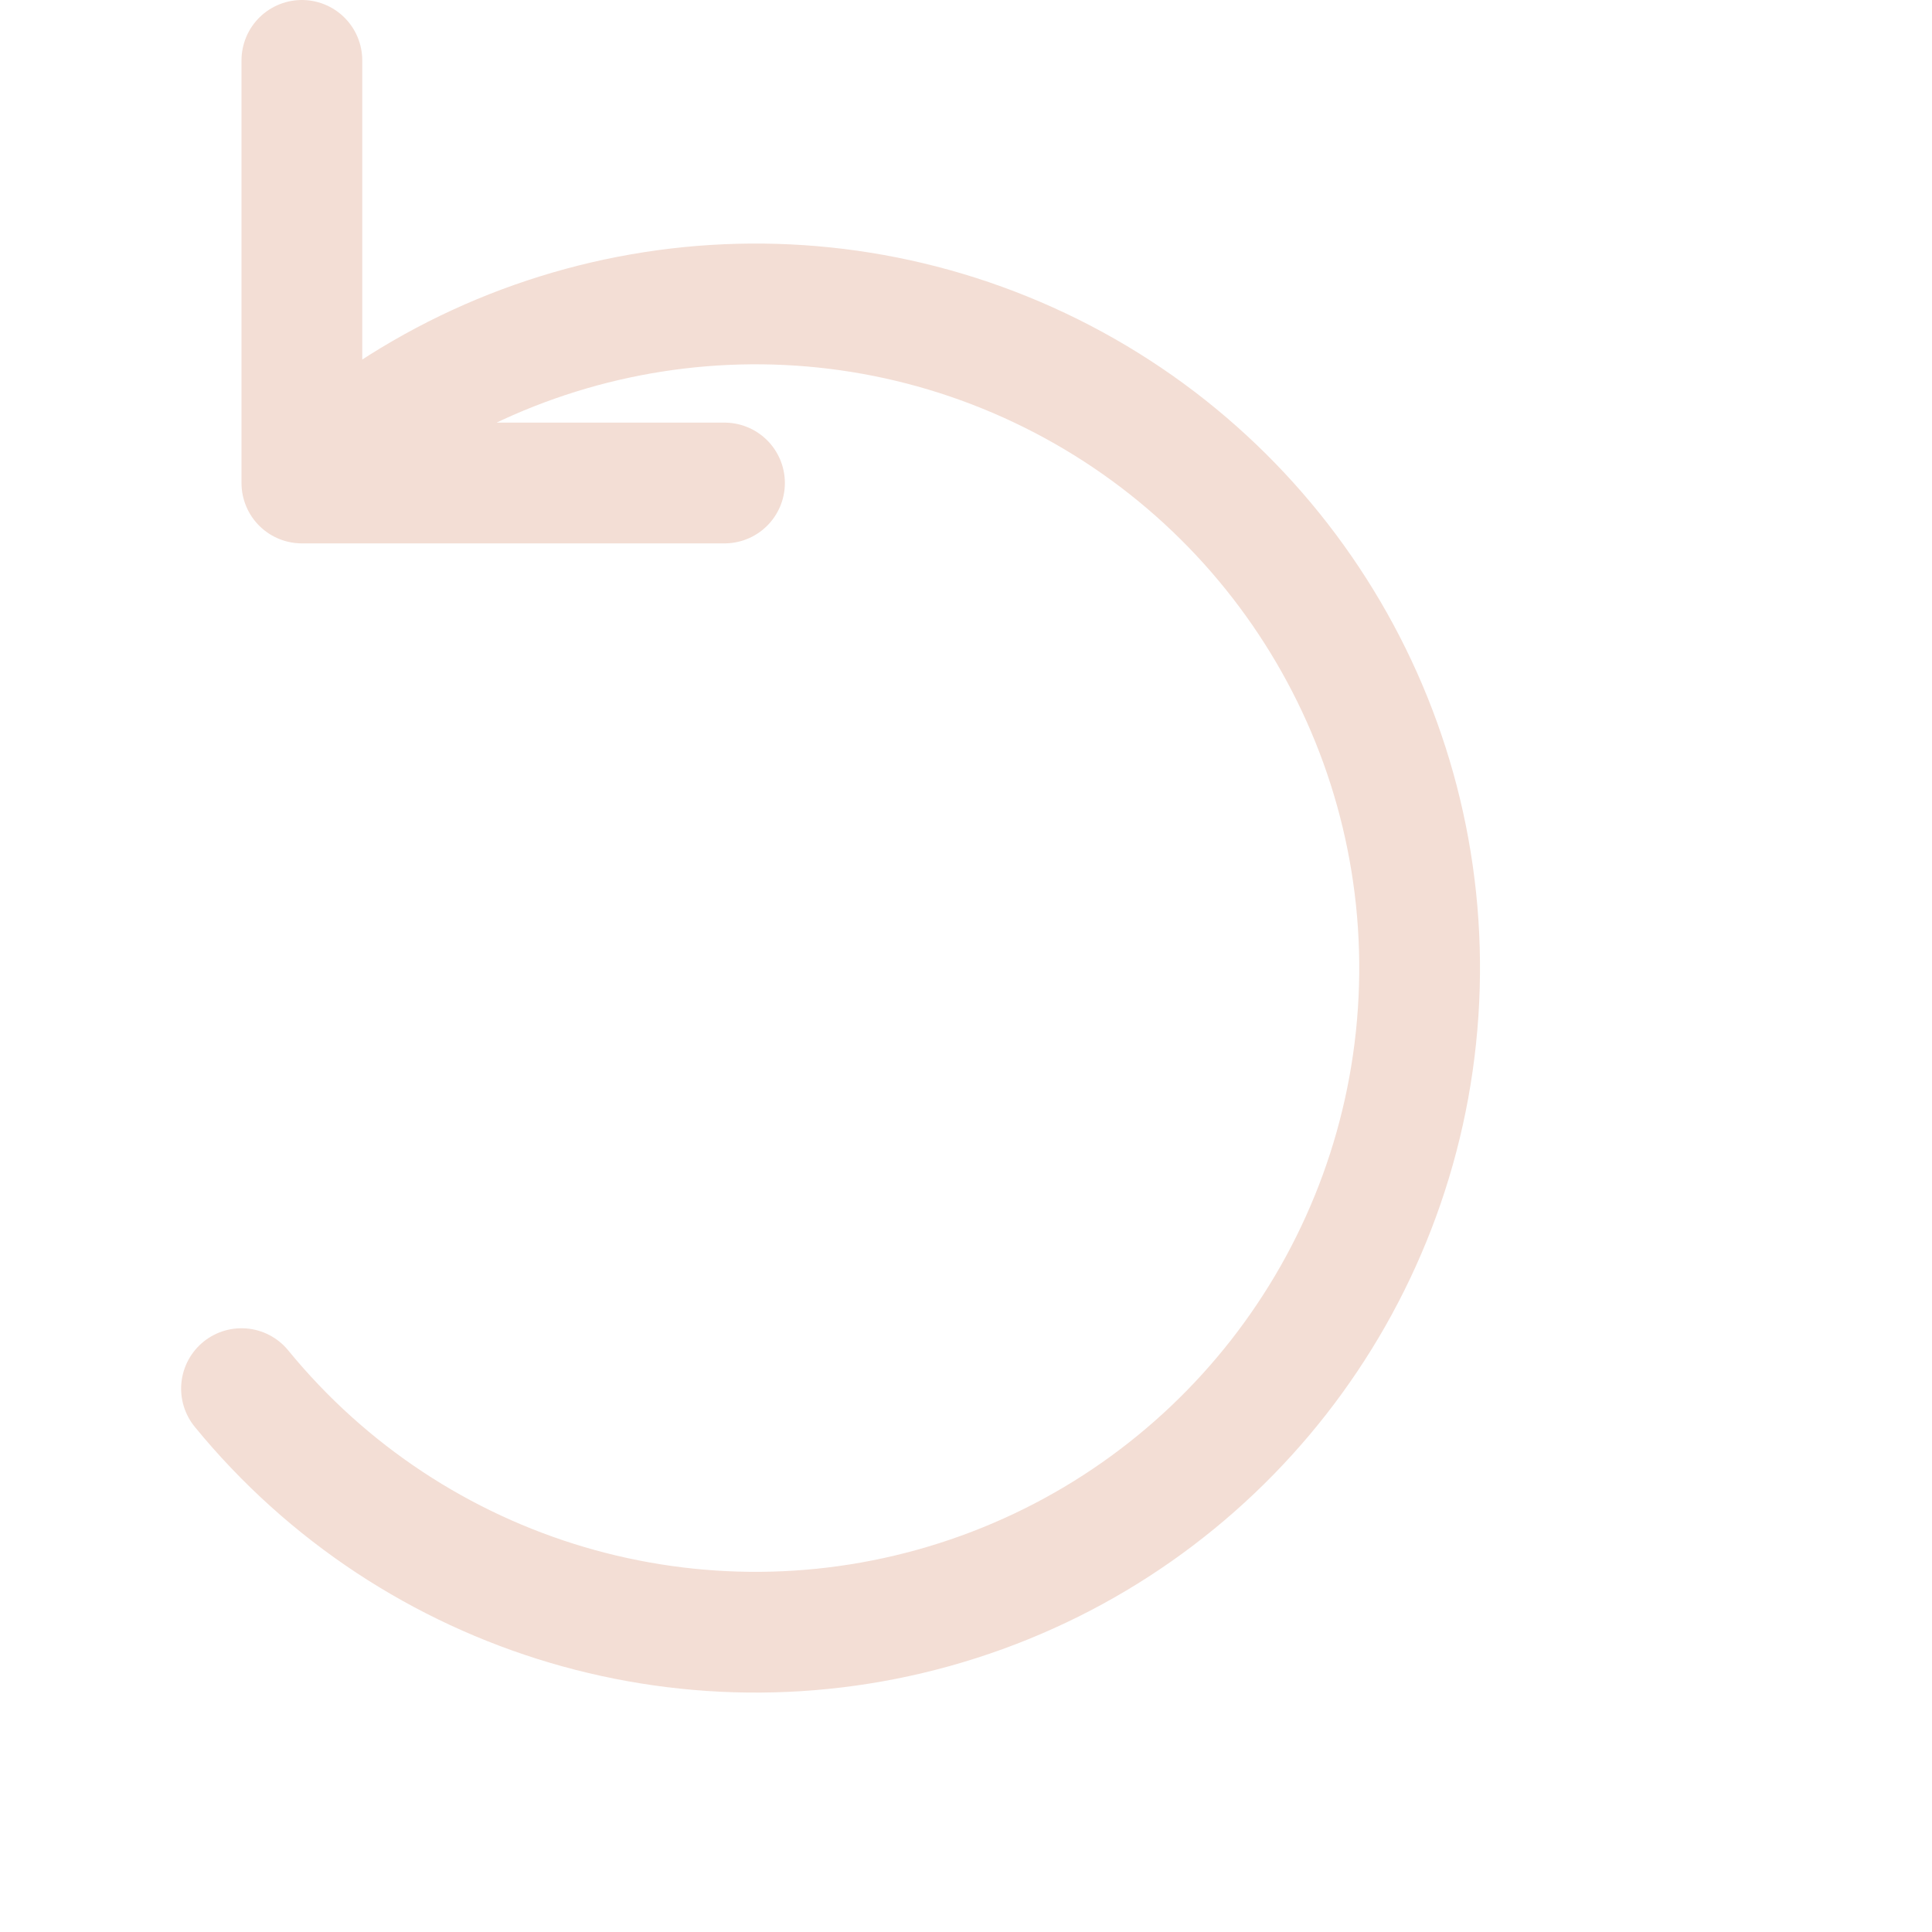
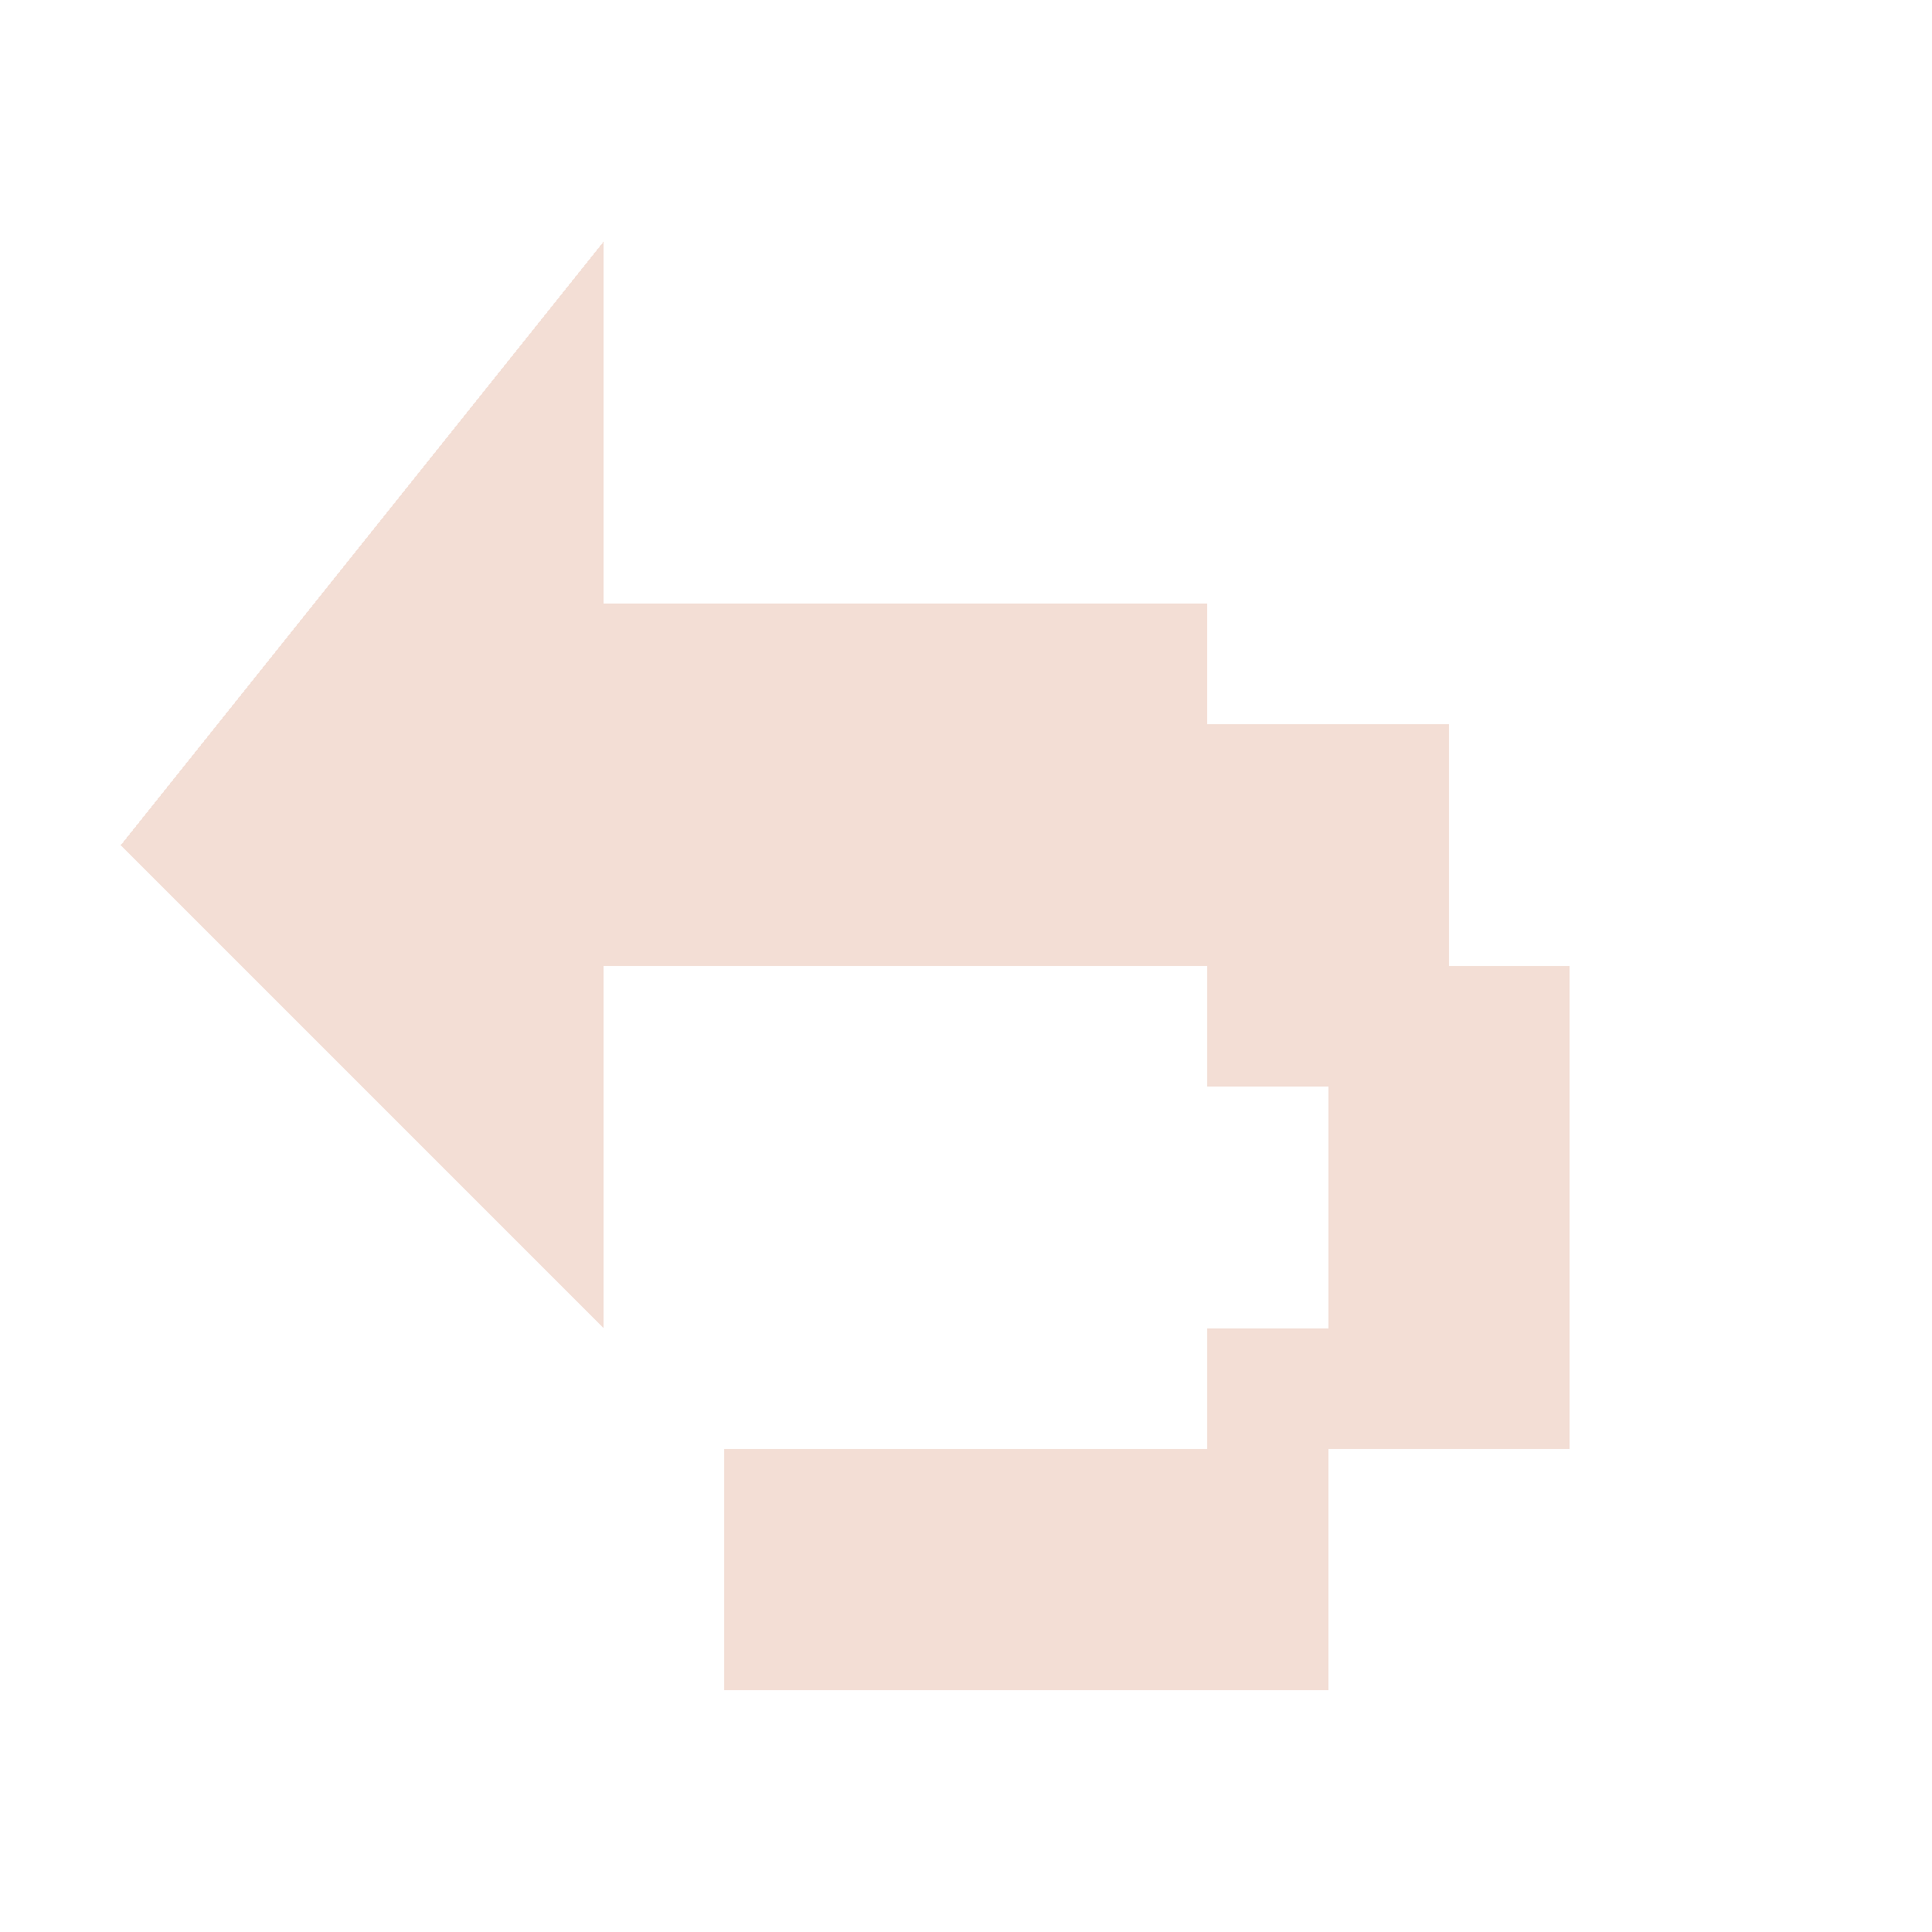
- <svg xmlns="http://www.w3.org/2000/svg" width="32" height="32" viewBox="0 0 32 32">
-   <g fill="none" stroke="#f3ded5" stroke-width="2" stroke-linecap="round" stroke-linejoin="round">
-     <path d="M12 8H5V1M5 8a11 11 0 1 1-1 15" />
-   </g>
+ <svg xmlns="http://www.w3.org/2000/svg" width="16" height="16" viewBox="0 0 16 16" shape-rendering="crispEdges">
+   <path fill="#f3ded5" d="M5 2v3h5v1h2v2h1v4h-2v2H6v-2h4v-1h1V9h-1V8H5v3L1 7z" />
</svg>
